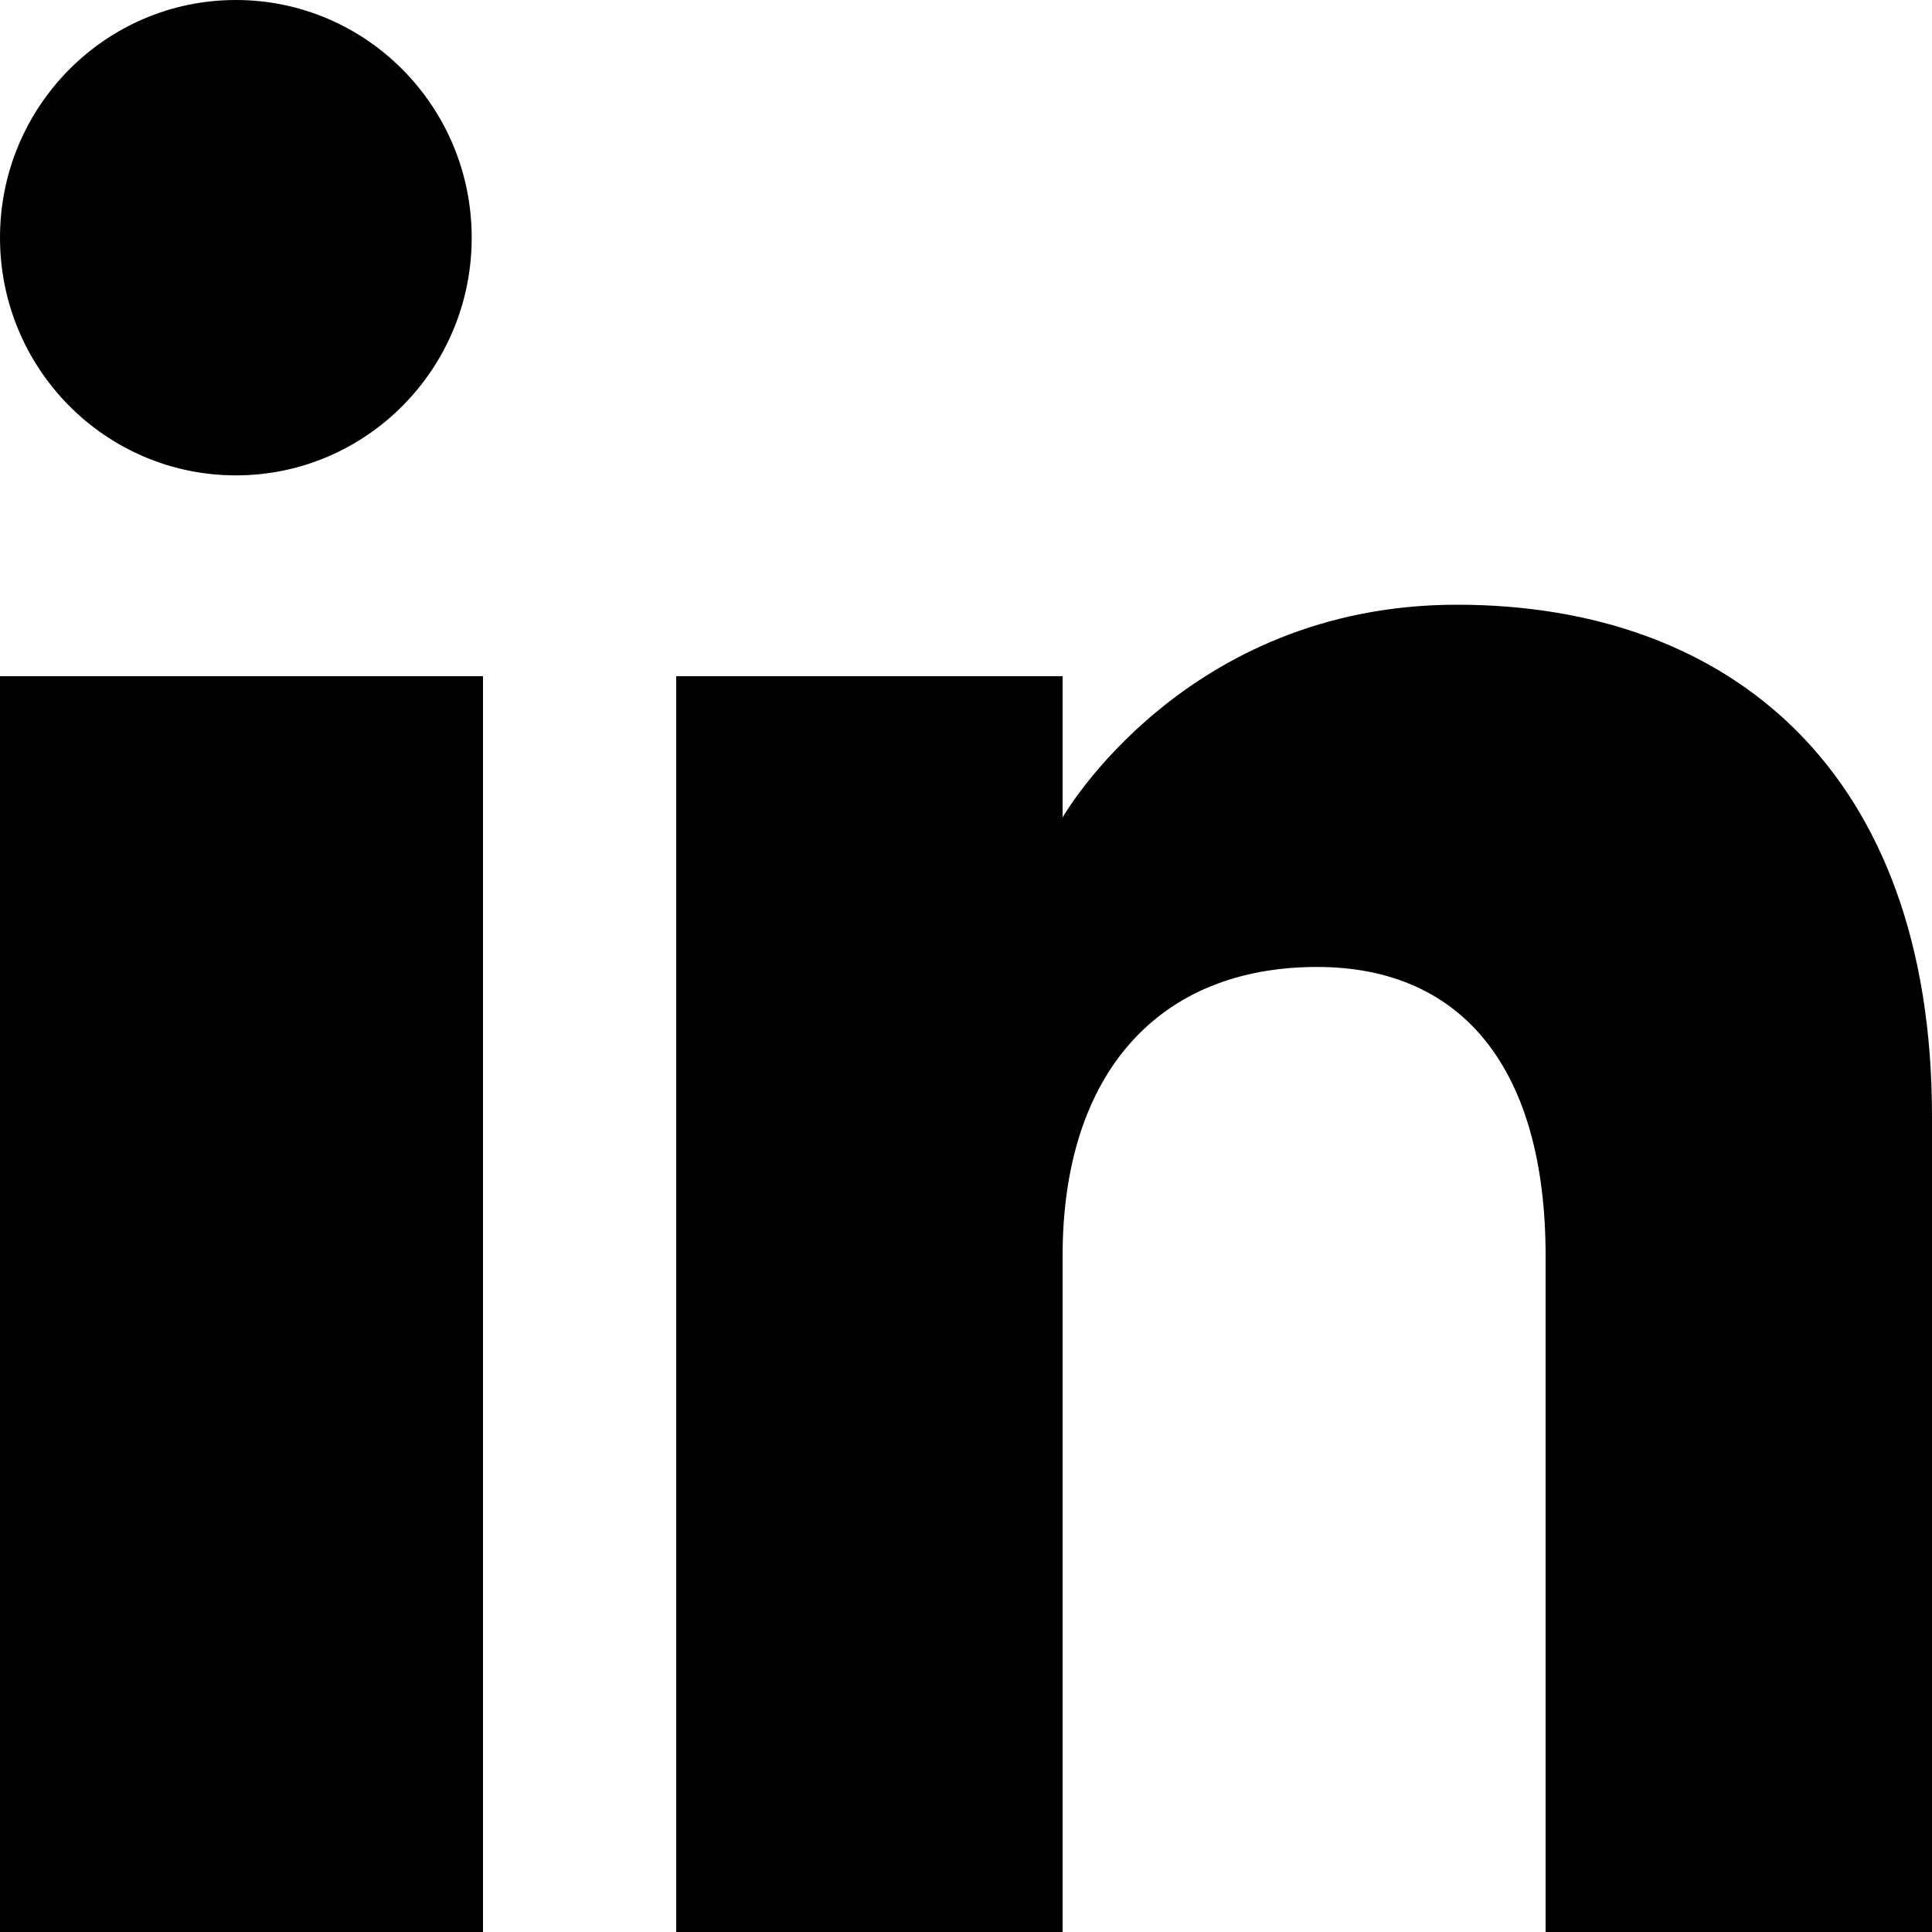
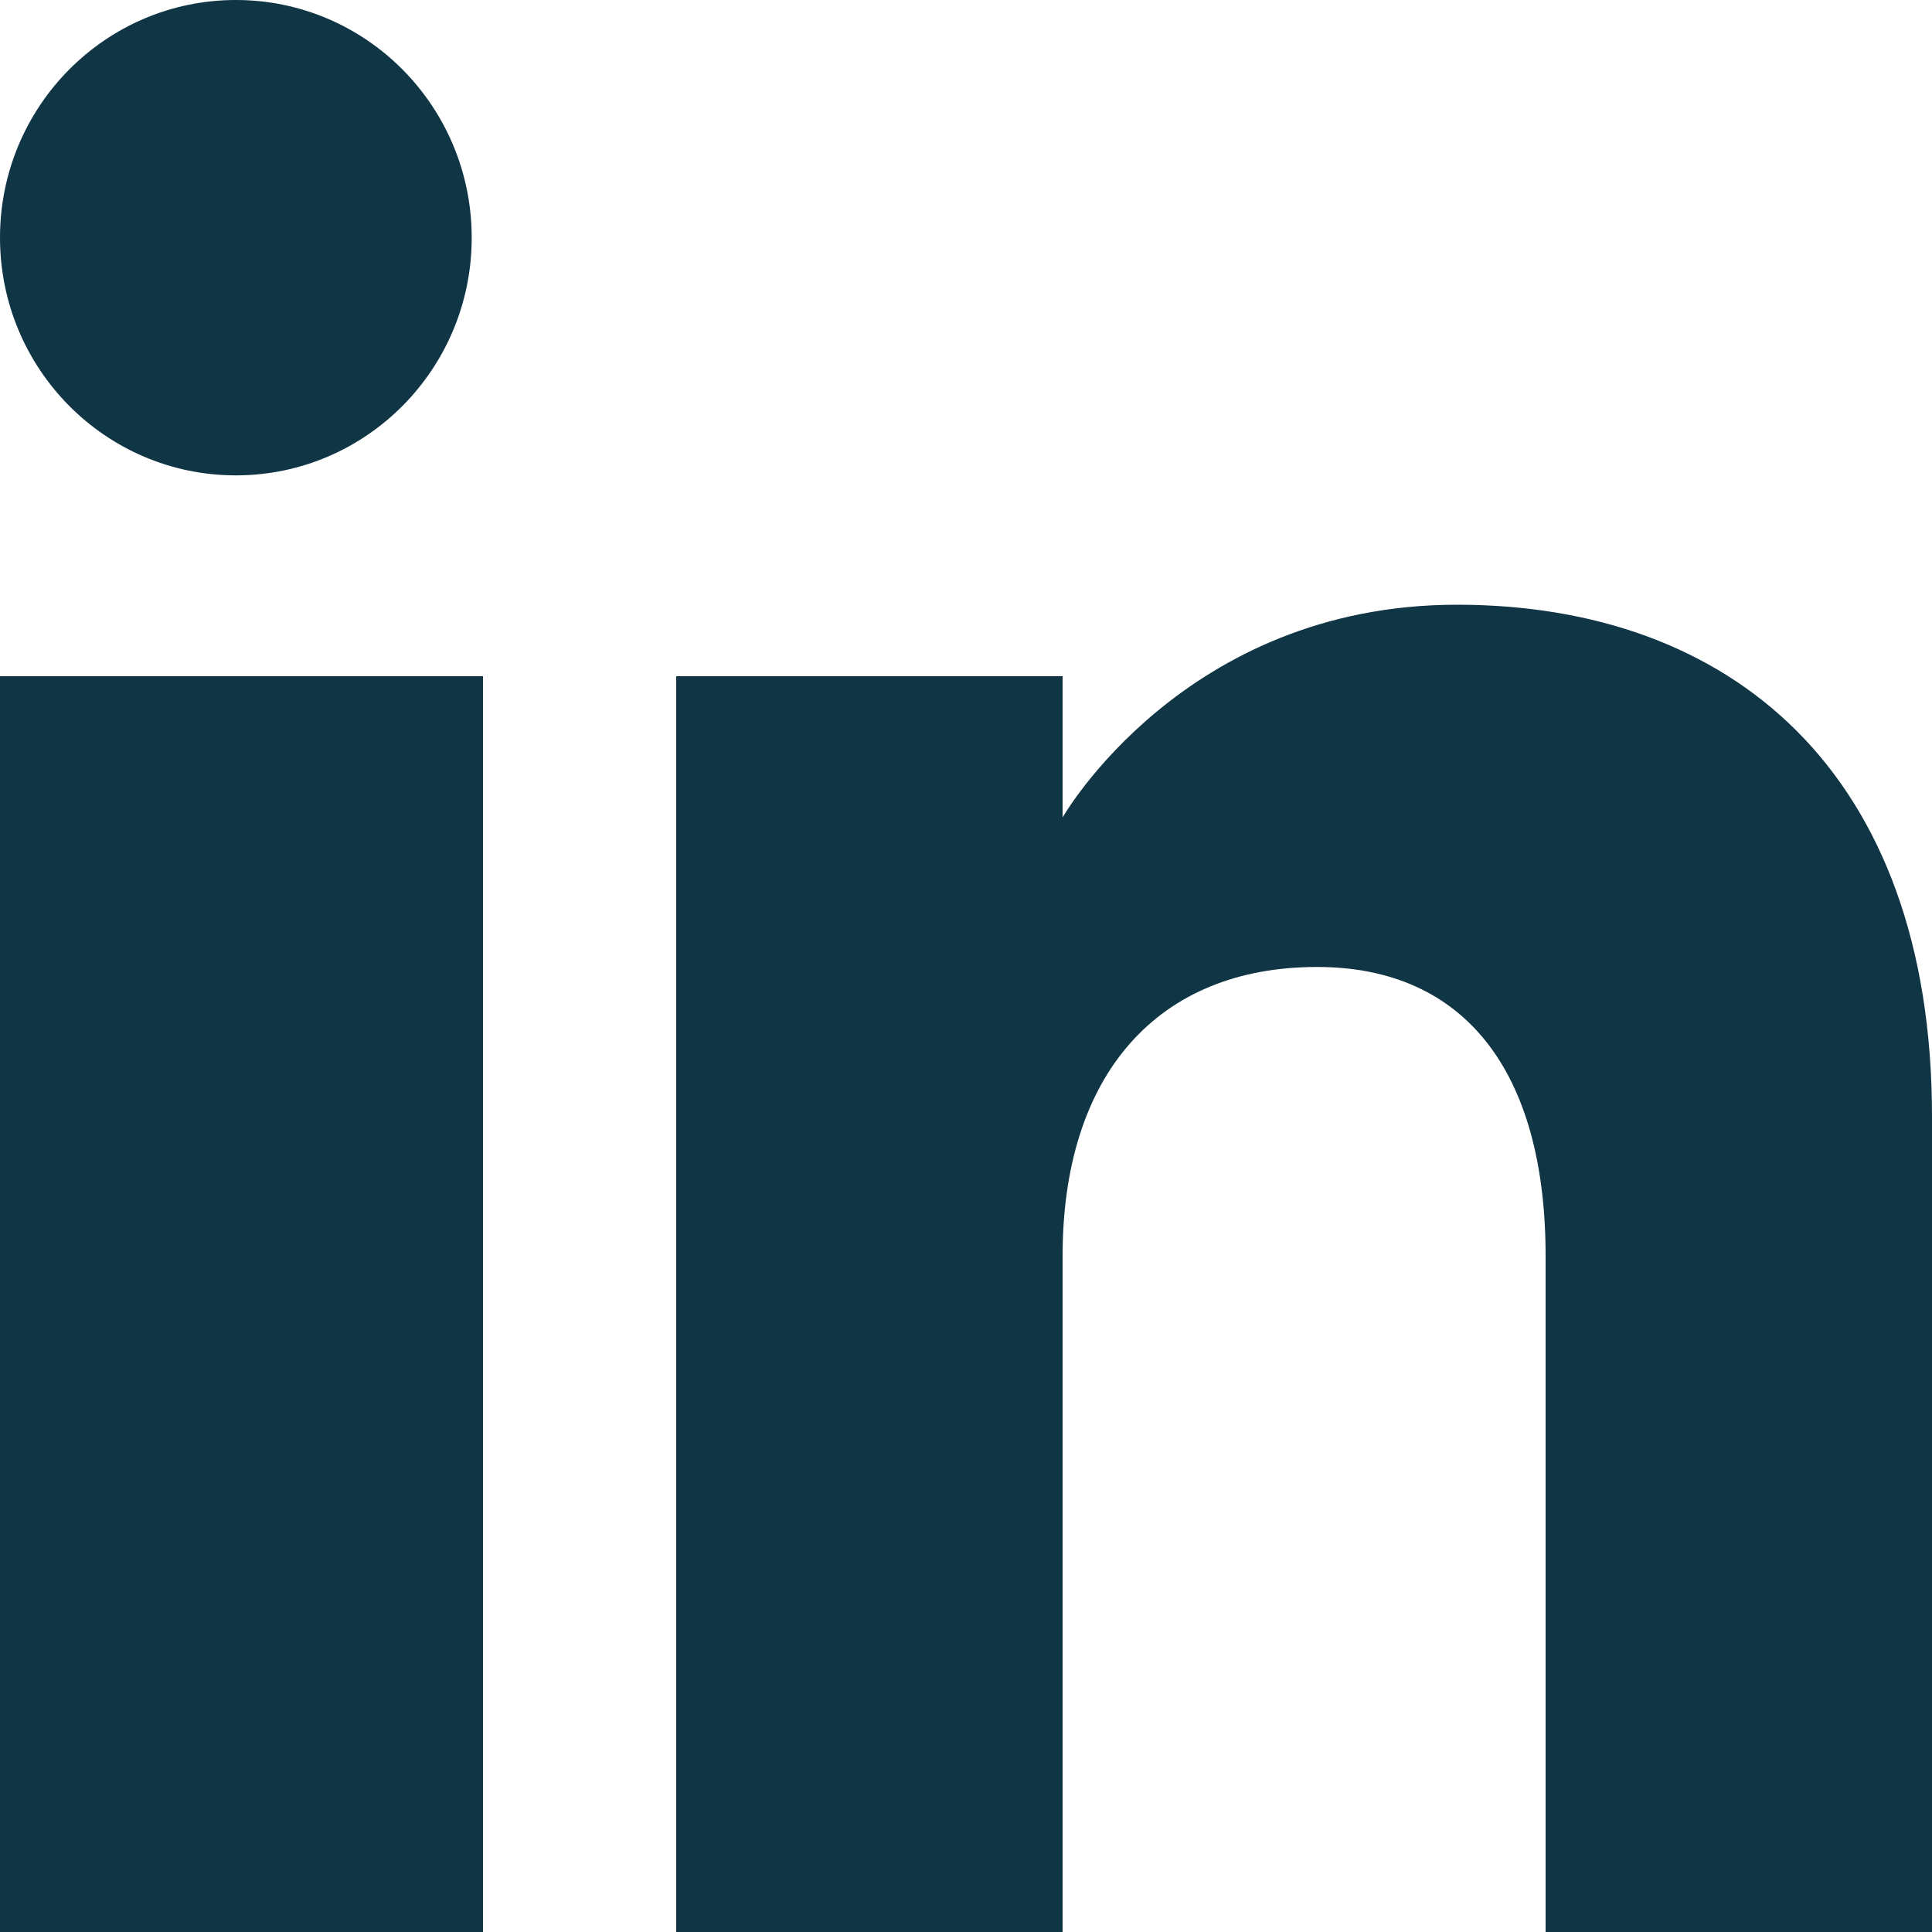
<svg xmlns="http://www.w3.org/2000/svg" width="800px" height="800px" viewBox="0 0 20 20" version="1.1">
  <defs>

</defs>
  <g id="Page-1" stroke="none" stroke-width="1" fill="none" fill-rule="evenodd">
-     <g id="Dribbble-Light-Preview" transform="translate(-180, -7479)" fill="#000000">
+     <g id="Dribbble-Light-Preview" transform="translate(-180, -7479)" fill="#103545">
      <g id="icons" transform="translate(56, 160)">
        <path d="M144,7339 L140,7339 L140,7332.001 C140,7330.081 139.153,7329.01 137.634,7329.01 C135.981,7329.01 135,7330.126 135,7332.001 L135,7339 L131,7339 L131,7326 L135,7326 L135,7327.462 C135,7327.462 136.255,7325.26 139.083,7325.26 C141.912,7325.26 144,7326.986 144,7330.558 L144,7339 L144,7339 Z M126.442,7323.921 C125.093,7323.921 124,7322.819 124,7321.46 C124,7320.102 125.093,7319 126.442,7319 C127.79,7319 128.883,7320.102 128.883,7321.46 C128.884,7322.819 127.79,7323.921 126.442,7323.921 L126.442,7323.921 Z M124,7339 L129,7339 L129,7326 L124,7326 L124,7339 Z" id="linkedin-[#161]">

</path>
      </g>
    </g>
  </g>
</svg>
